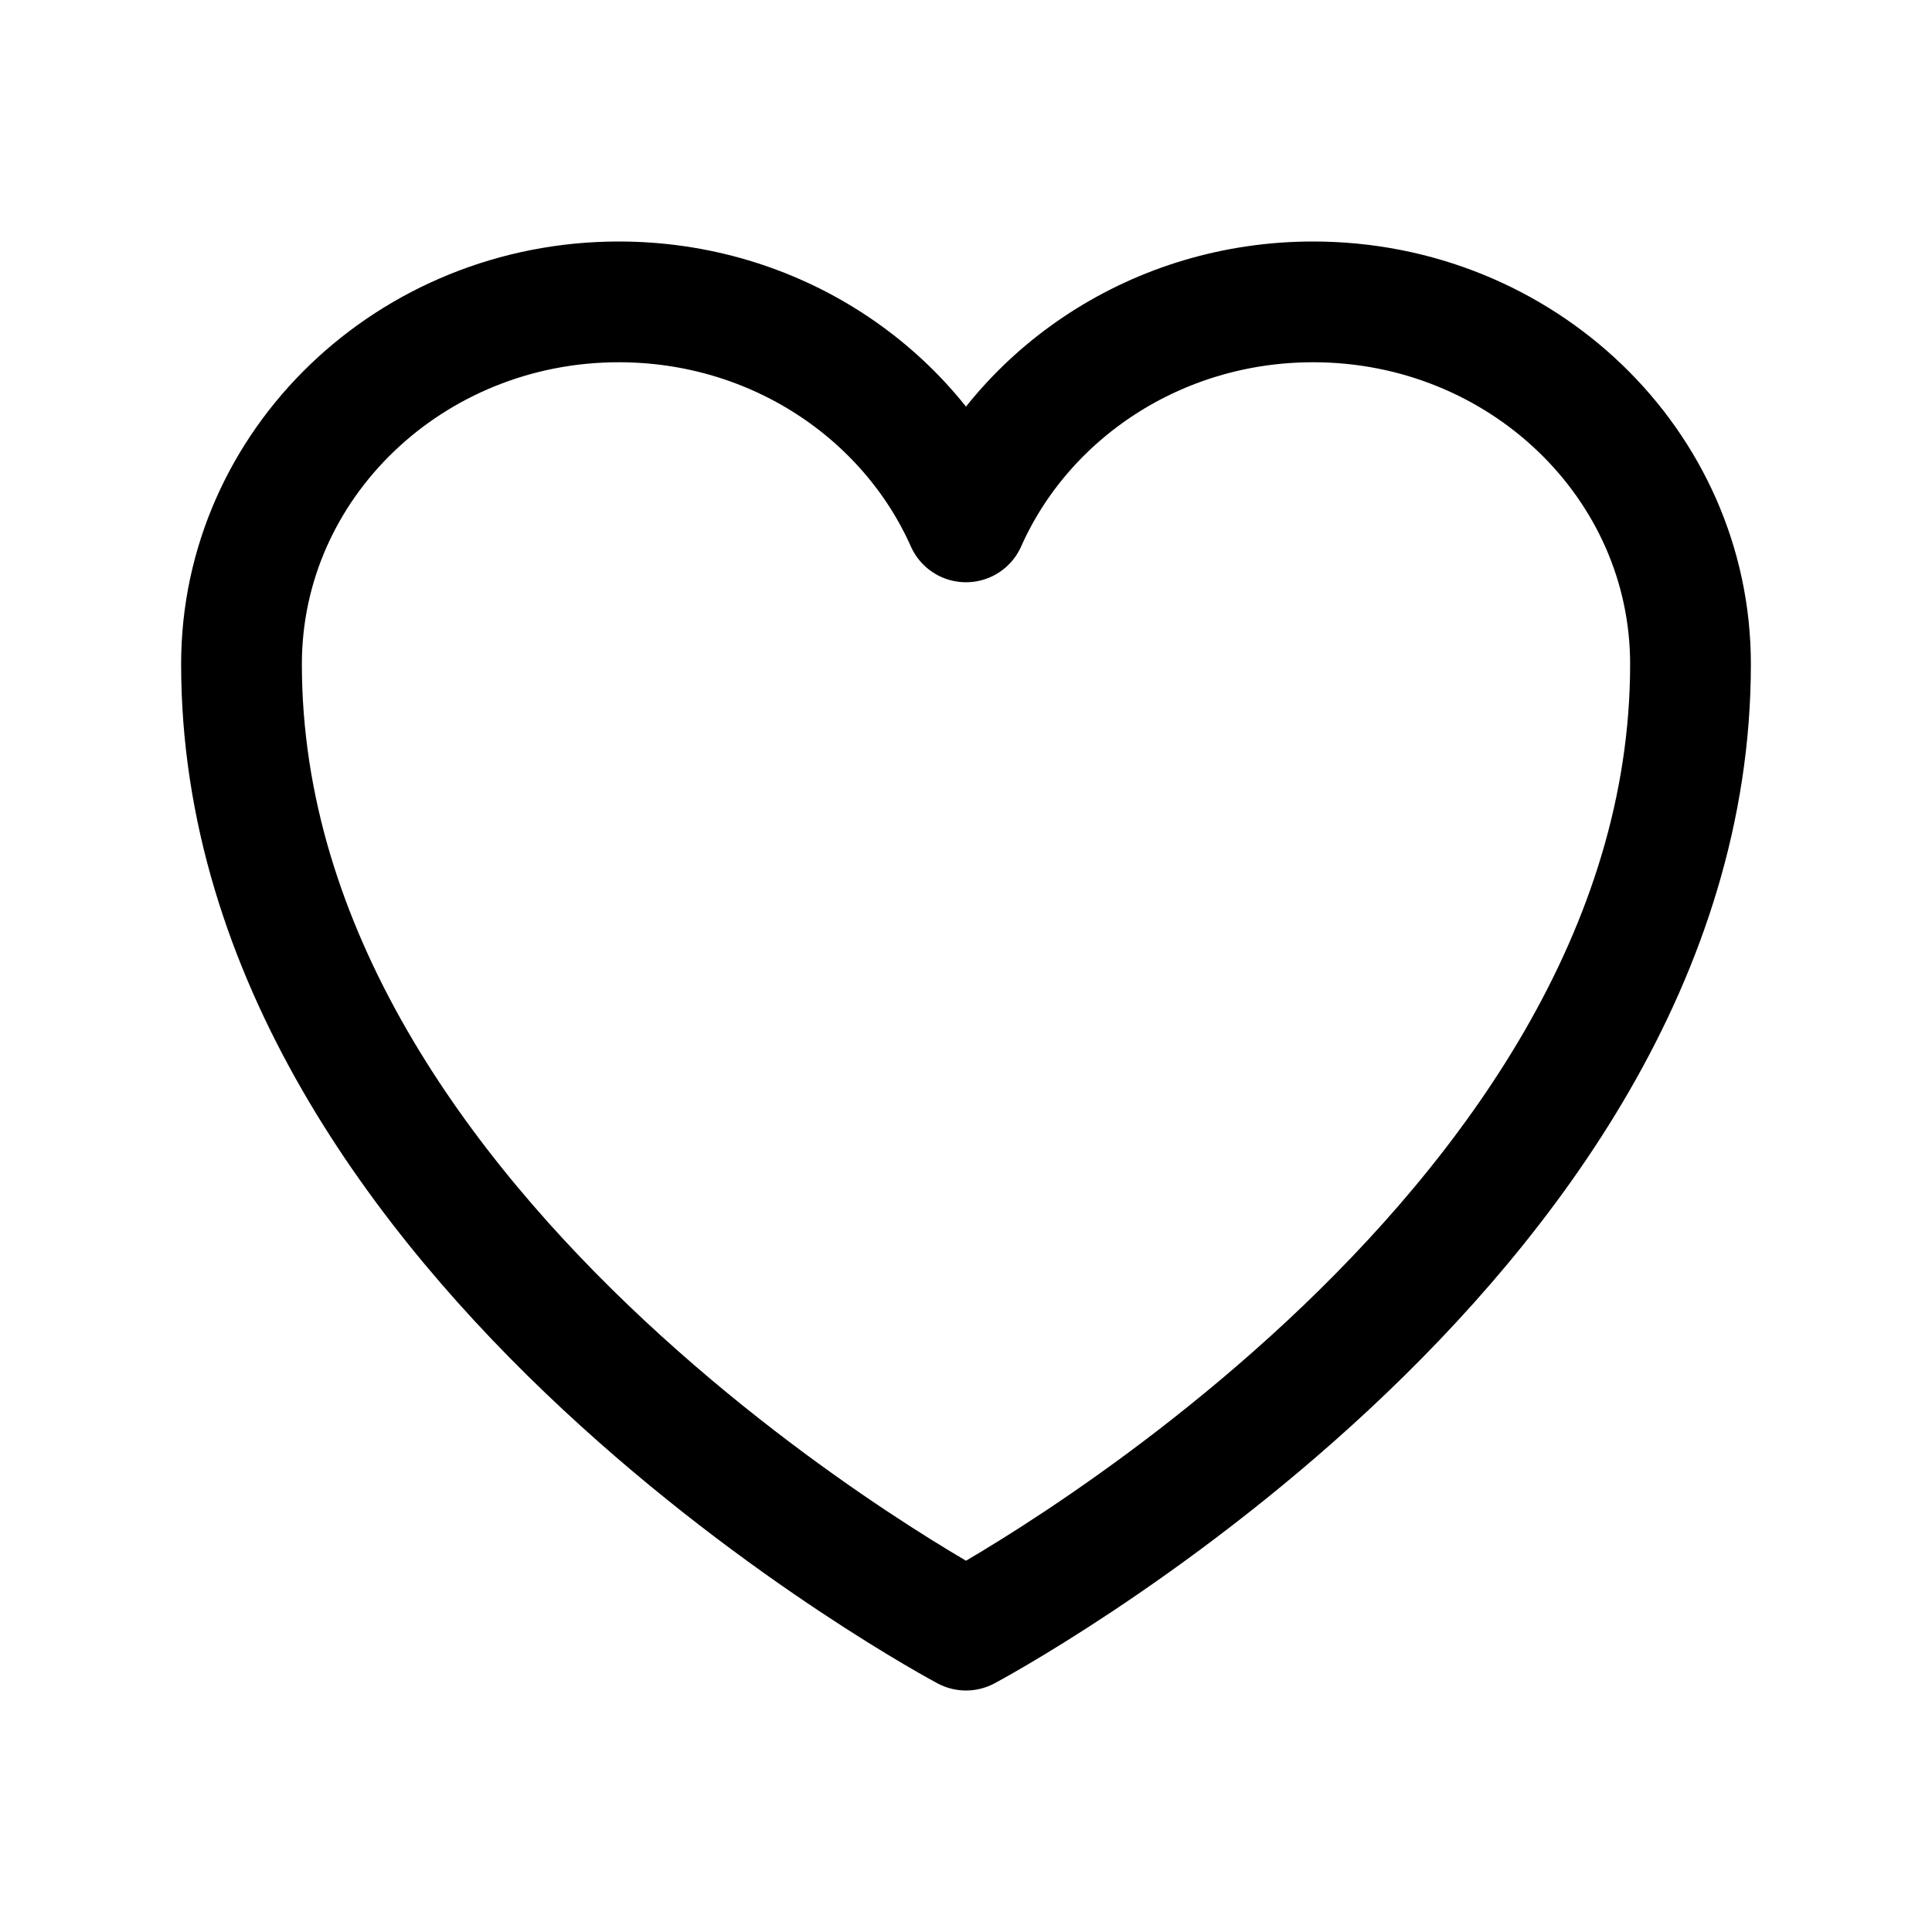
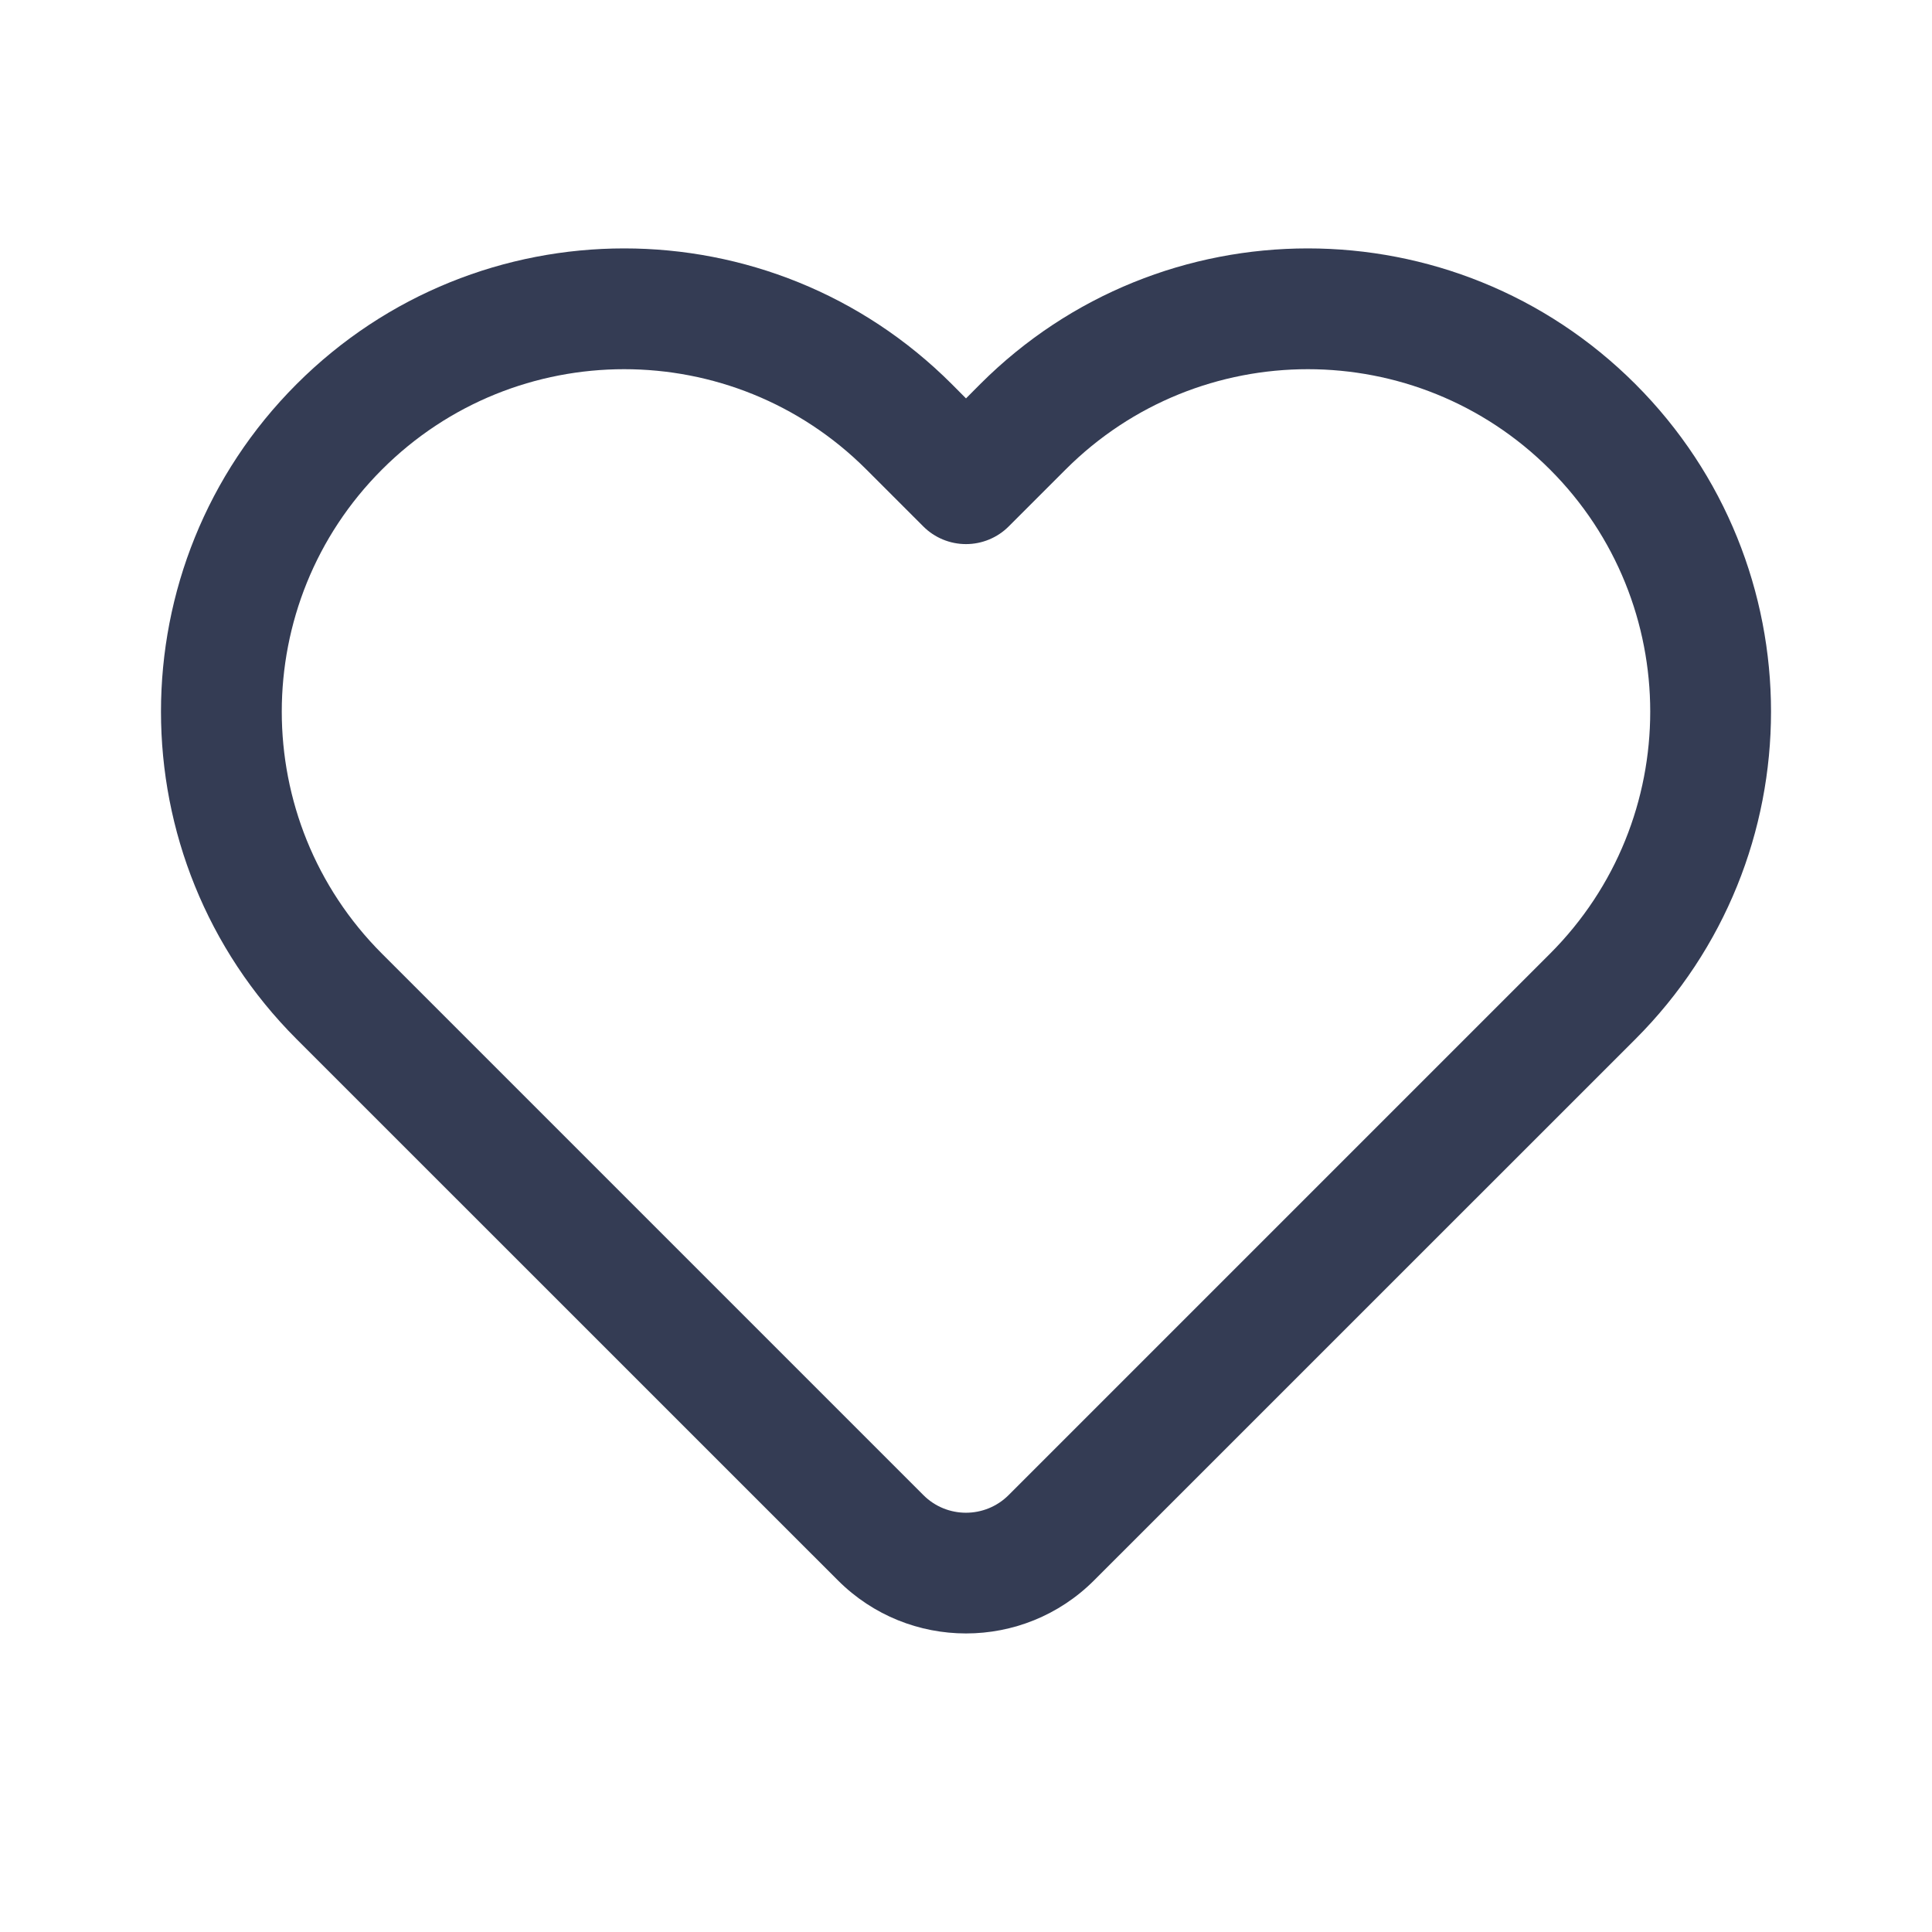
- <svg xmlns="http://www.w3.org/2000/svg" fill="none" viewBox="0 0 24 24" stroke-width="1.5" stroke="currentColor" class="size-6">
-   <path stroke-linecap="round" stroke-linejoin="round" d="M21 8.25c0-2.485-2.099-4.5-4.688-4.5-1.935 0-3.597 1.126-4.312 2.733-.715-1.607-2.377-2.733-4.313-2.733C5.1 3.75 3 5.765 3 8.25c0 7.22 9 12 9 12s9-4.78 9-12Z" />
+ <svg xmlns="http://www.w3.org/2000/svg" width="24" height="24" viewBox="0 0 24 24" fill="none" transform="rotate(0 0 0)">
+   <path fill-rule="evenodd" clip-rule="evenodd" d="M11.823 4.771L12 4.949L12.177 4.771C14.424 2.524 18.068 2.524 20.315 4.771C22.562 7.018 22.562 10.662 20.315 12.909L13.591 19.632C12.712 20.511 11.288 20.511 10.409 19.632L3.685 12.909C1.438 10.662 1.438 7.018 3.685 4.771C5.932 2.524 9.576 2.524 11.823 4.771ZM10.762 5.832C9.101 4.171 6.407 4.171 4.746 5.832C3.085 7.493 3.085 10.187 4.746 11.848L11.47 18.572C11.762 18.865 12.237 18.865 12.53 18.572L19.254 11.848C20.915 10.187 20.915 7.493 19.254 5.832C17.593 4.171 14.899 4.171 13.238 5.832L12.53 6.54C12.39 6.68 12.199 6.759 12 6.759C11.801 6.759 11.61 6.68 11.47 6.54L10.762 5.832Z" fill="#343C54" />
</svg>
